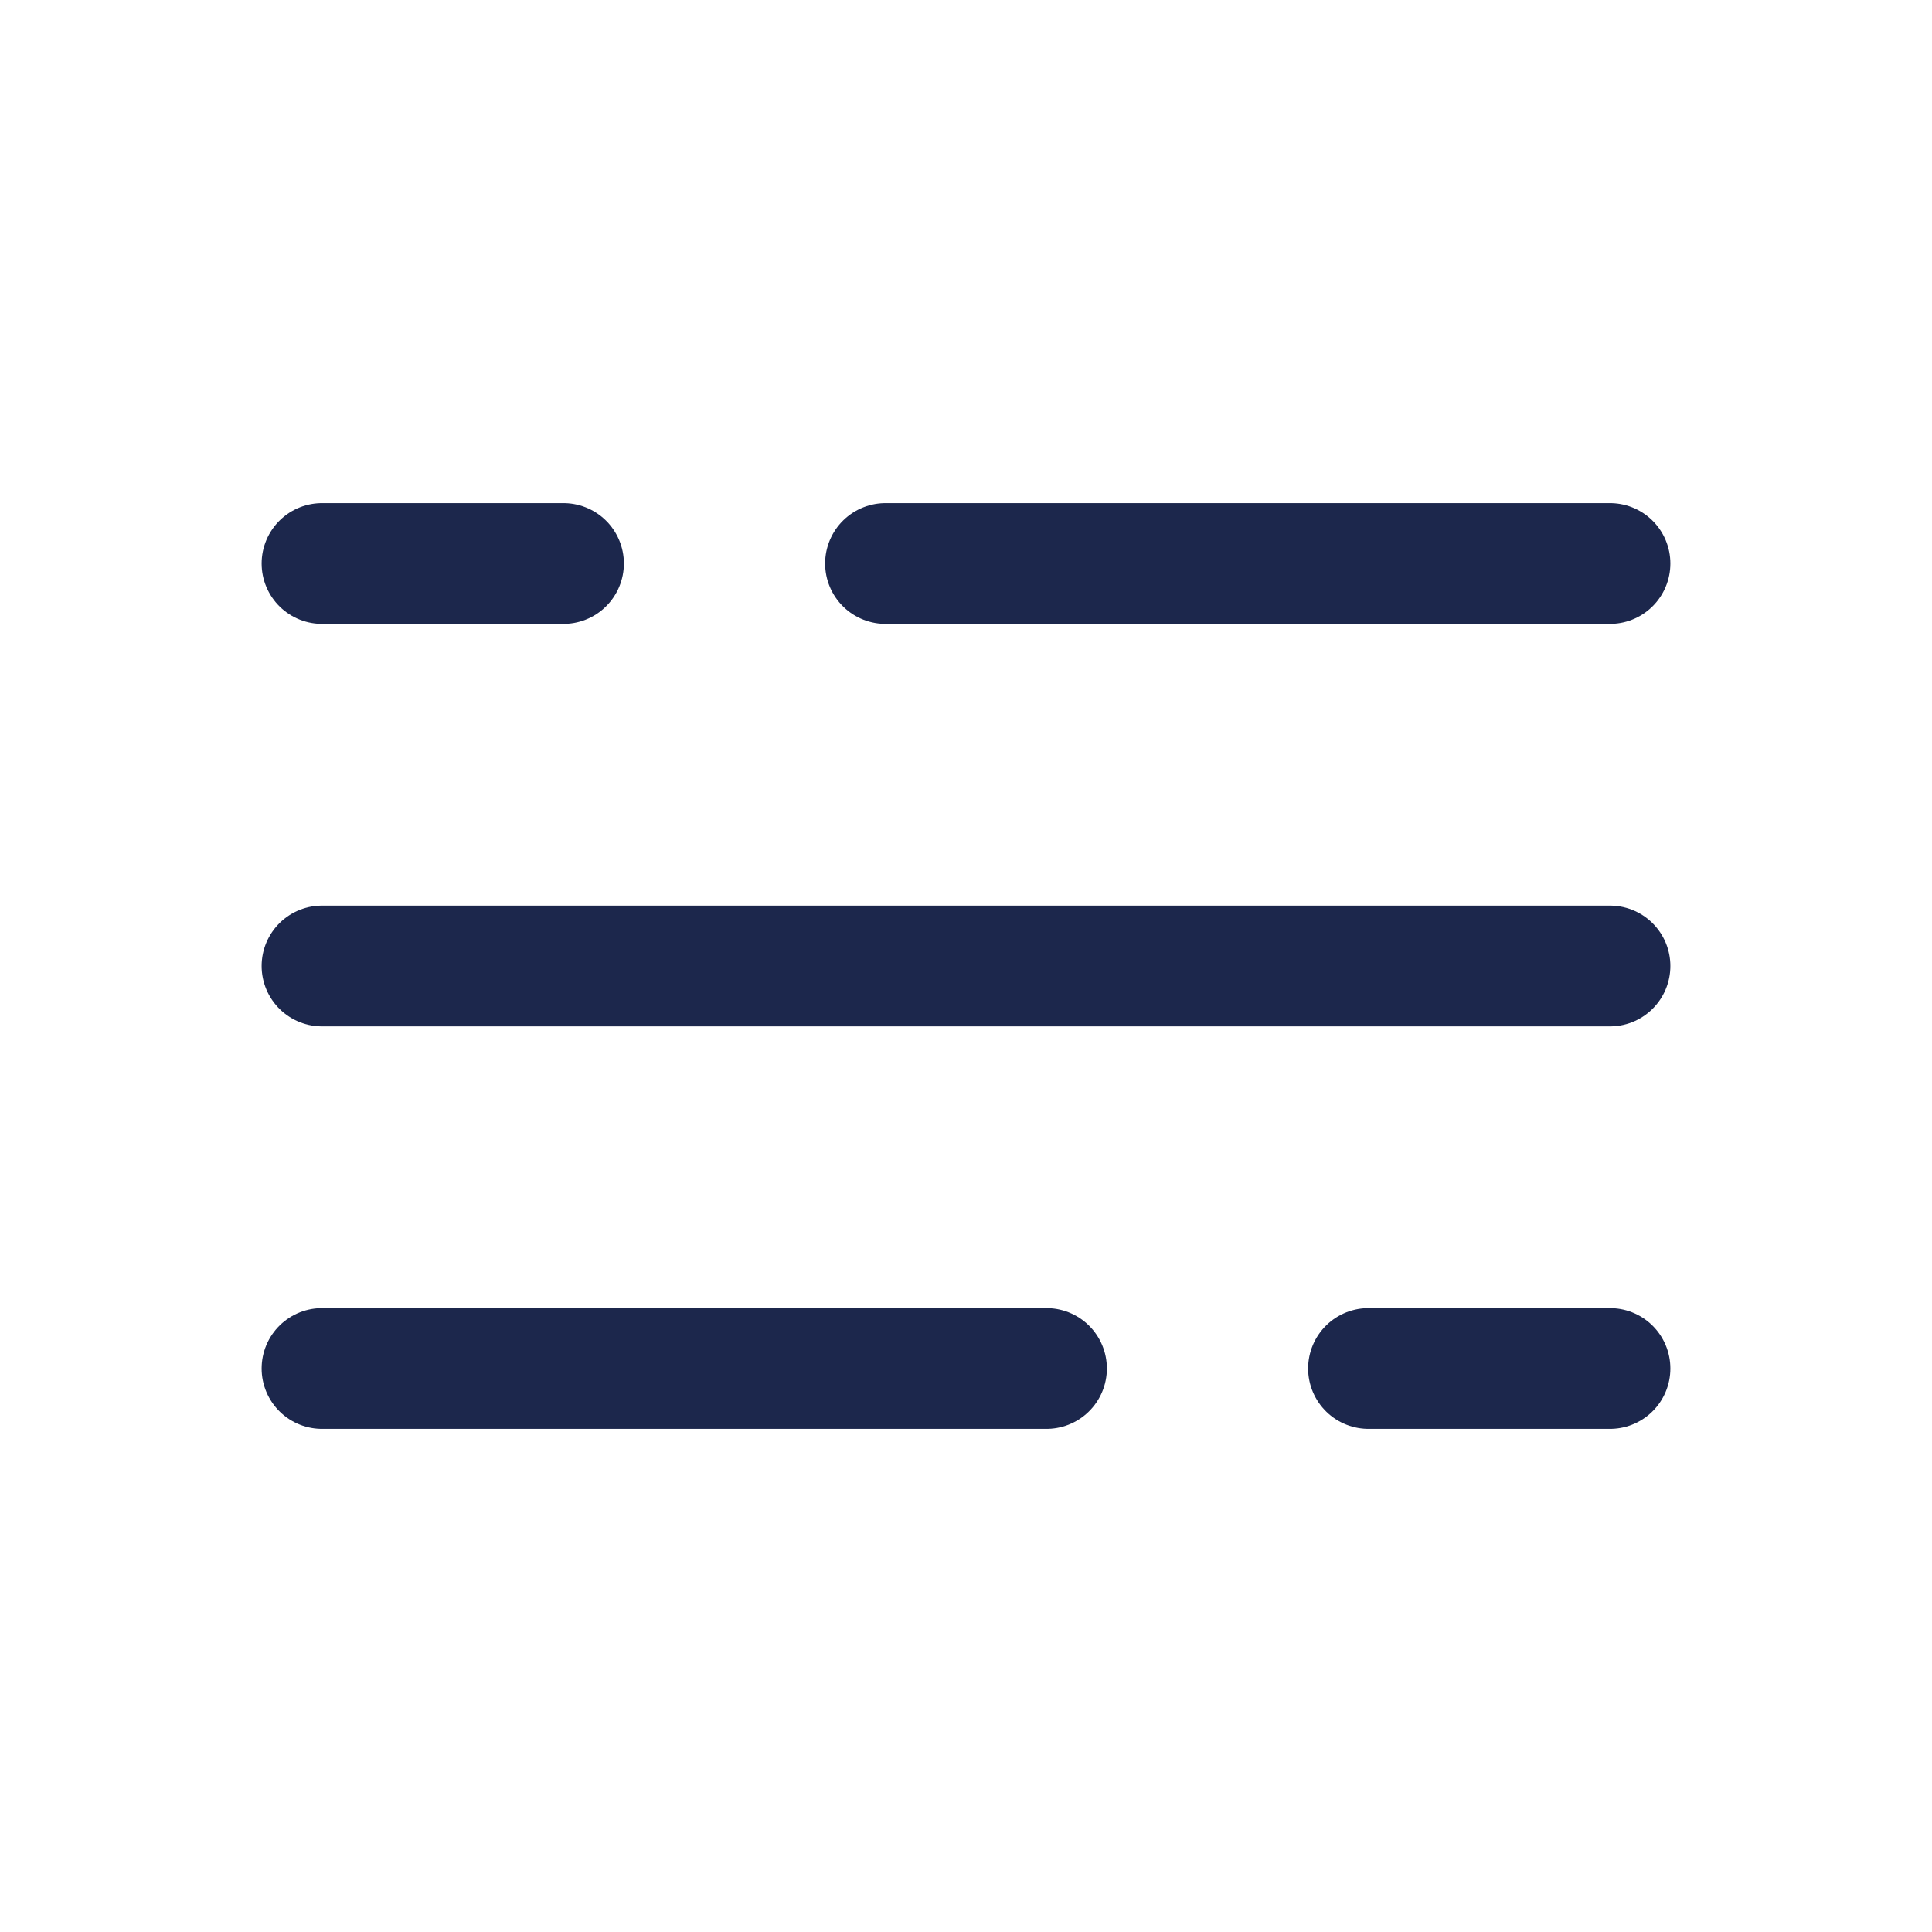
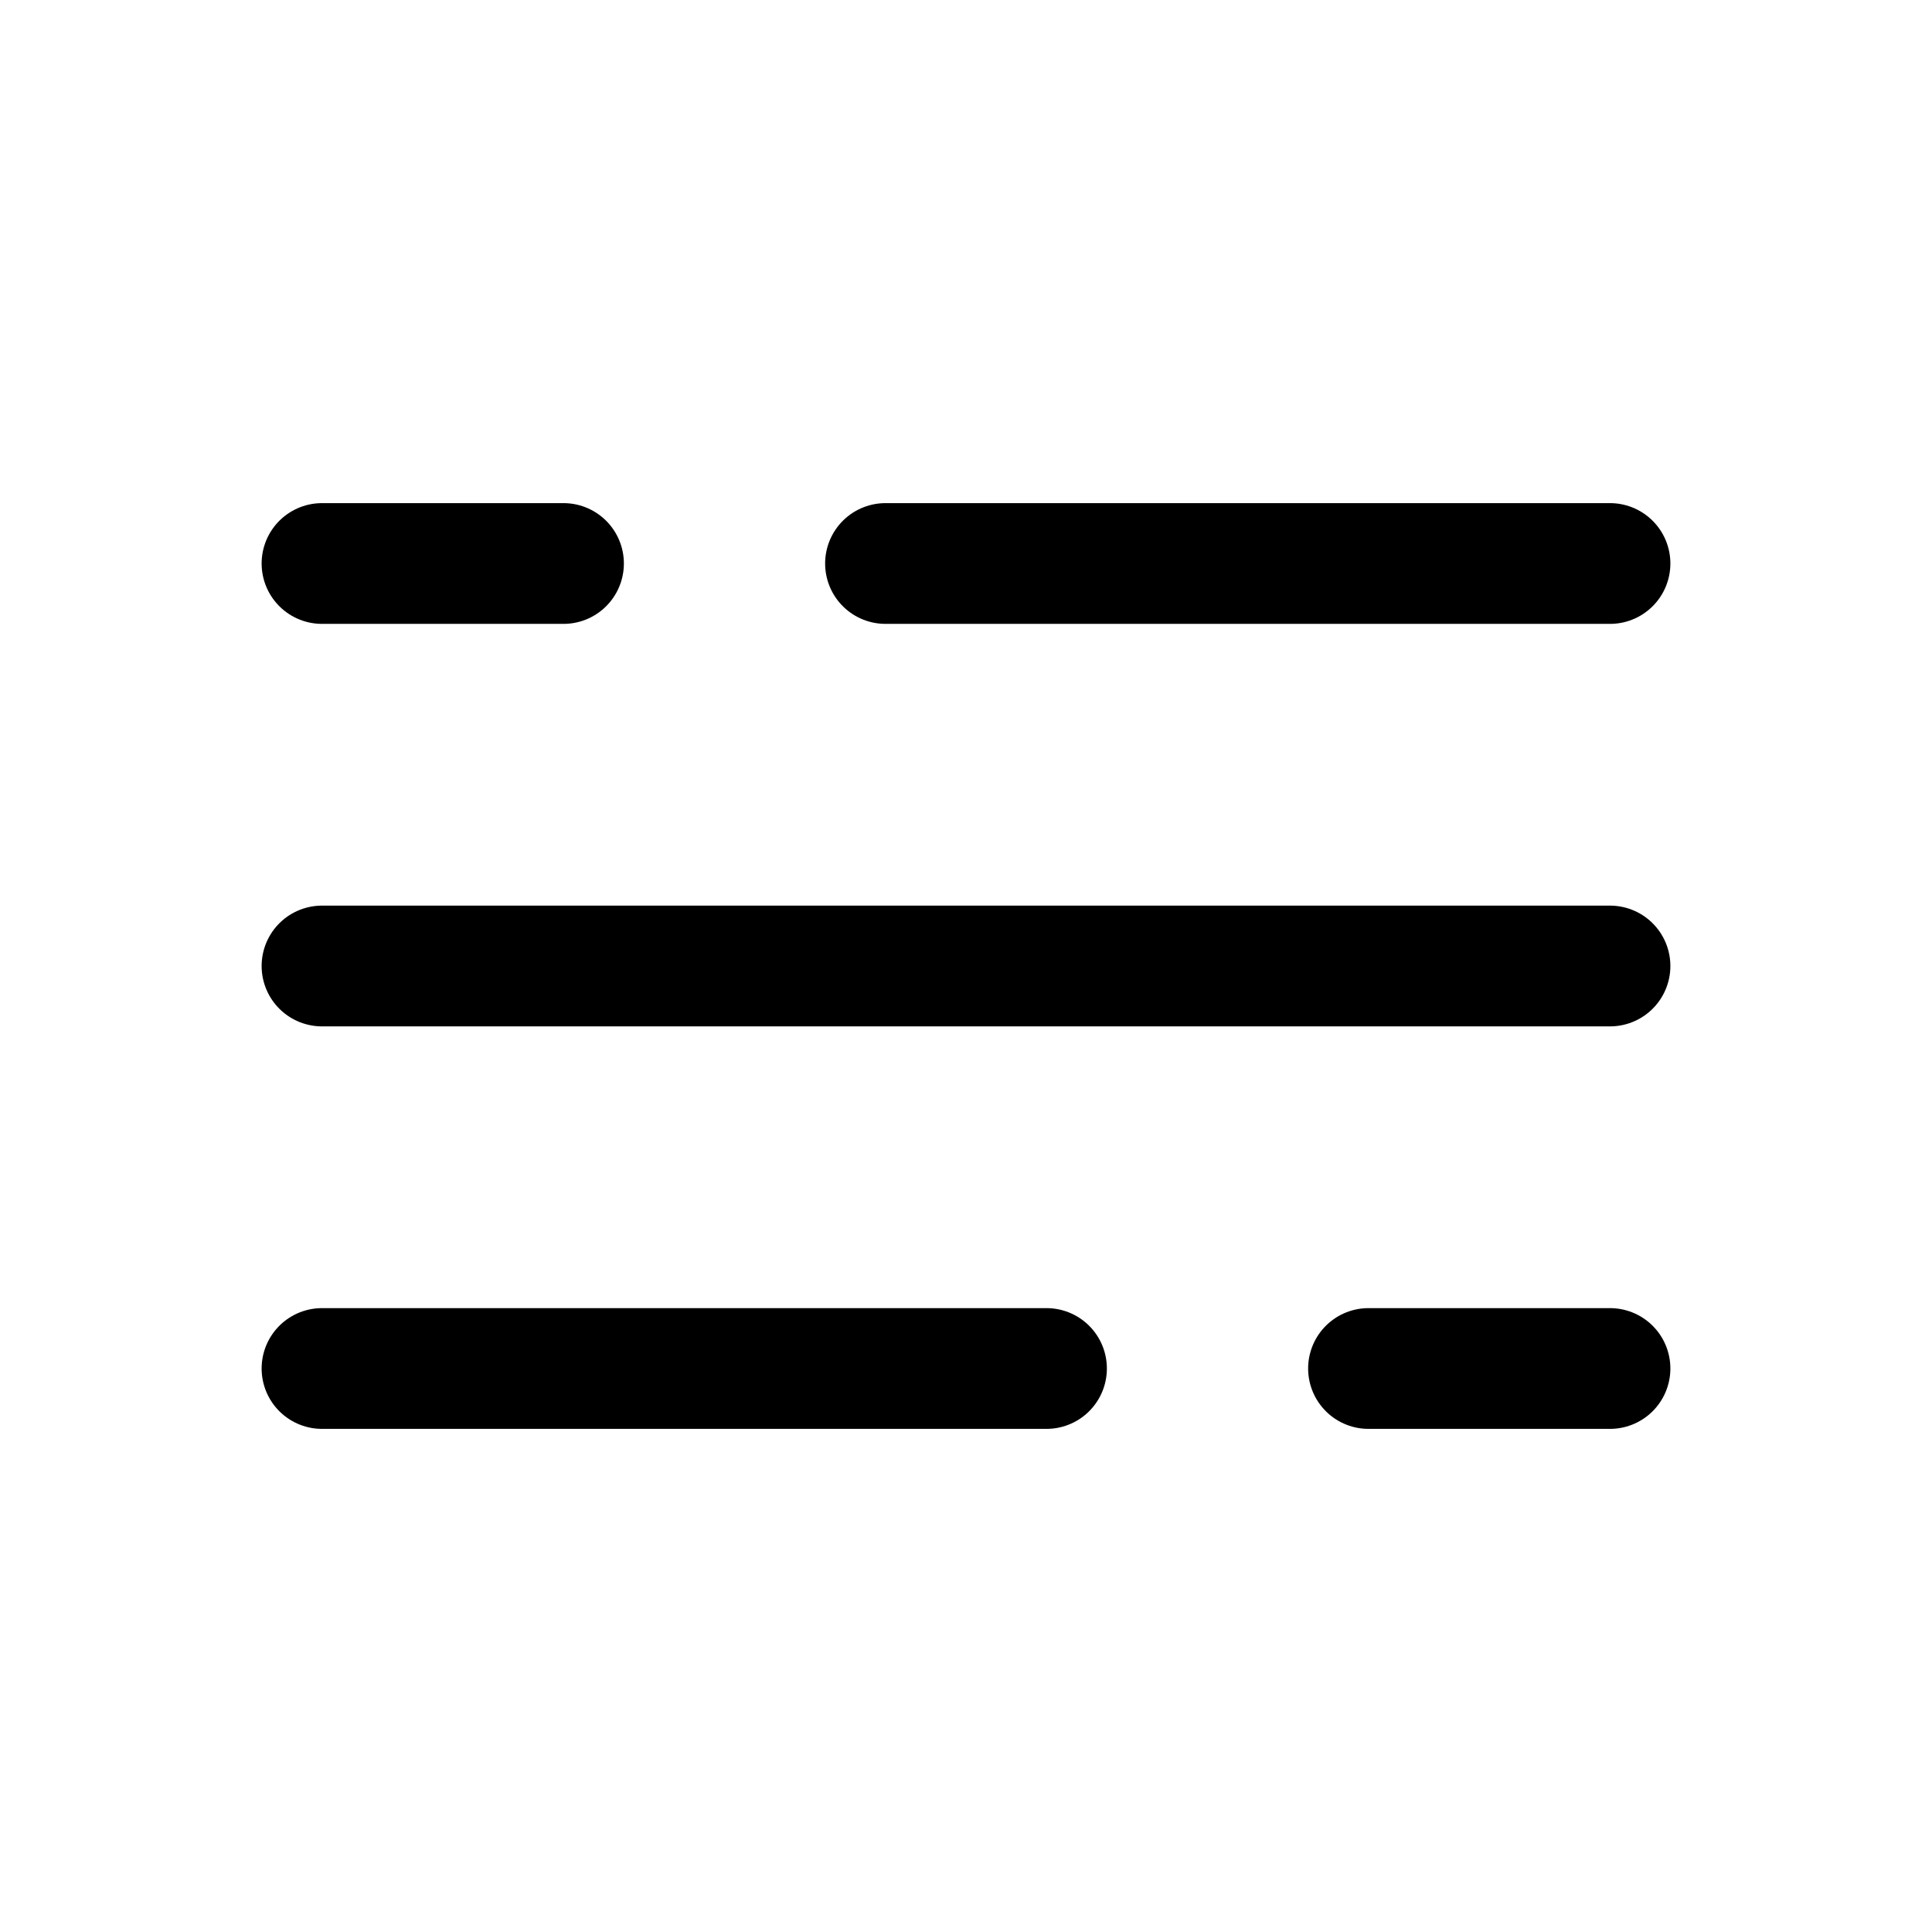
<svg xmlns="http://www.w3.org/2000/svg" width="800px" height="800px" viewBox="0 0 24 24" fill="none">
-   <path d="M4 7L7 7M20 7L11 7" stroke="#1C274C" stroke-width="1.5" stroke-linecap="round" />
-   <path d="M20 17H17M4 17L13 17" stroke="#1C274C" stroke-width="1.5" stroke-linecap="round" />
-   <path d="M4 12H7L20 12" stroke="#1C274C" stroke-width="1.5" stroke-linecap="round" />
+   <path d="M4 7L7 7M20 7L11 7" stroke="currentColor" stroke-width="1.5" stroke-linecap="round" />
+   <path d="M20 17H17M4 17L13 17" stroke="currentColor" stroke-width="1.5" stroke-linecap="round" />
+   <path d="M4 12H7L20 12" stroke="currentColor" stroke-width="1.5" stroke-linecap="round" />
</svg>
